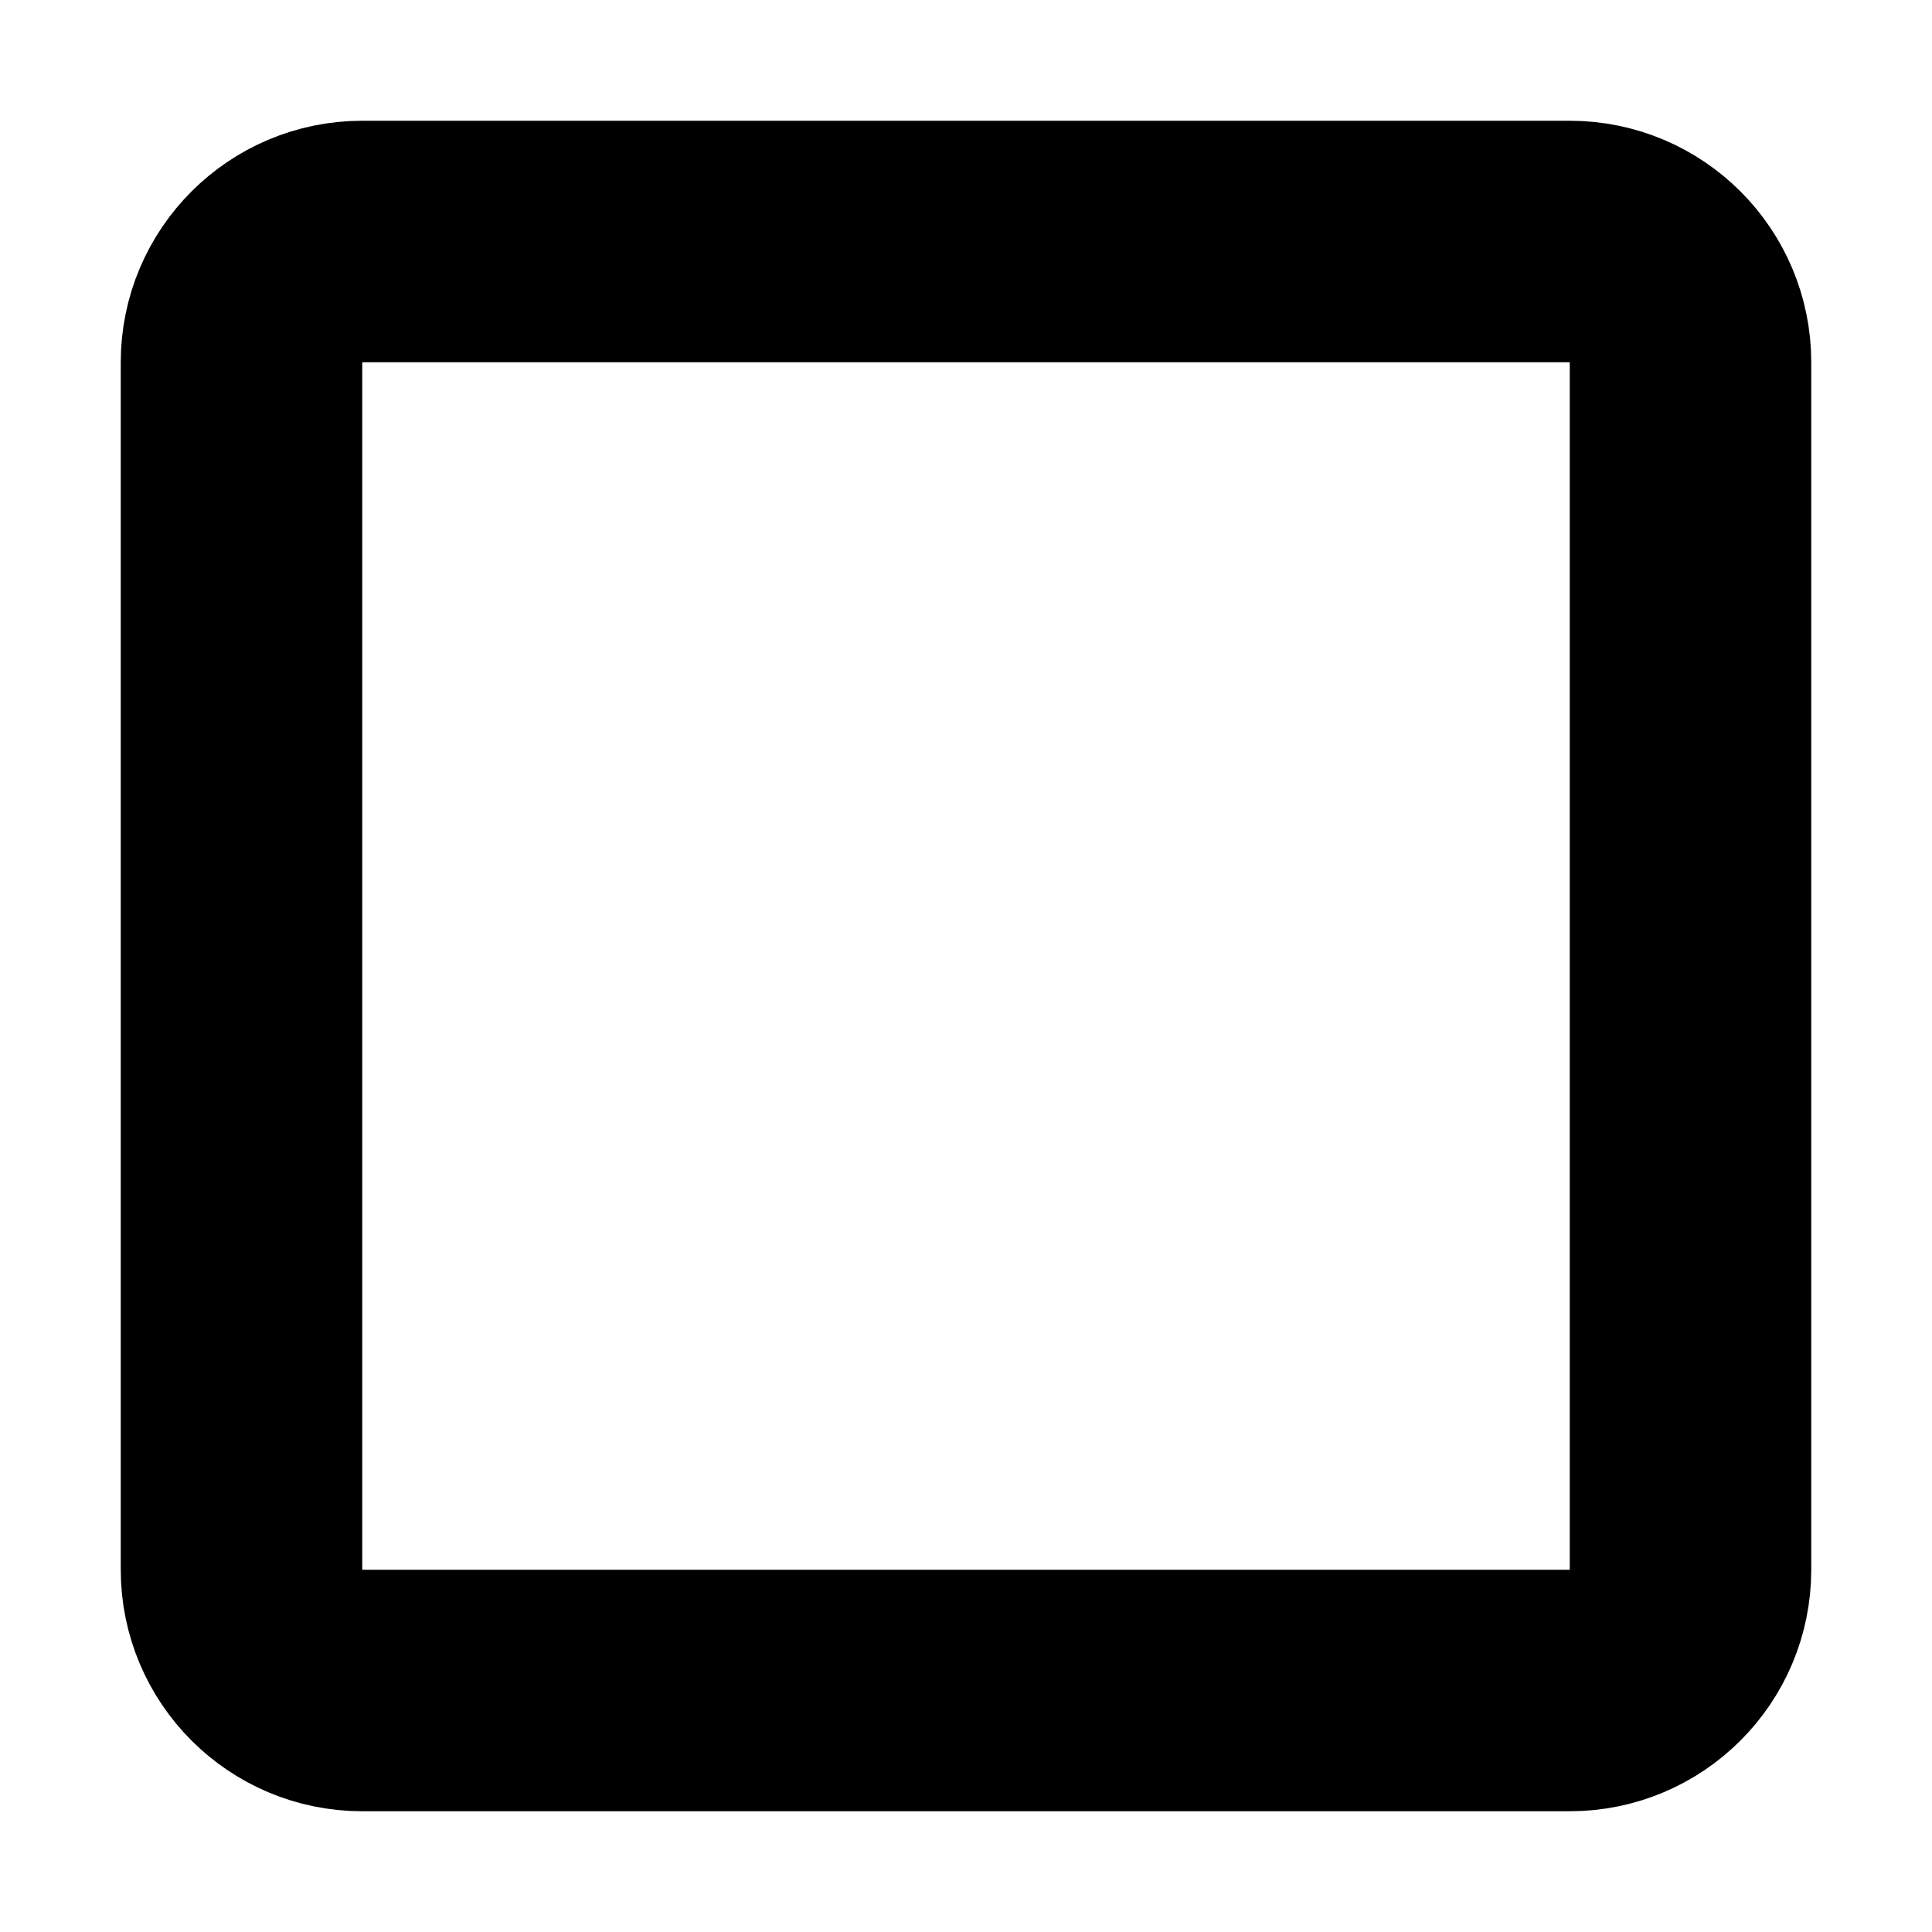
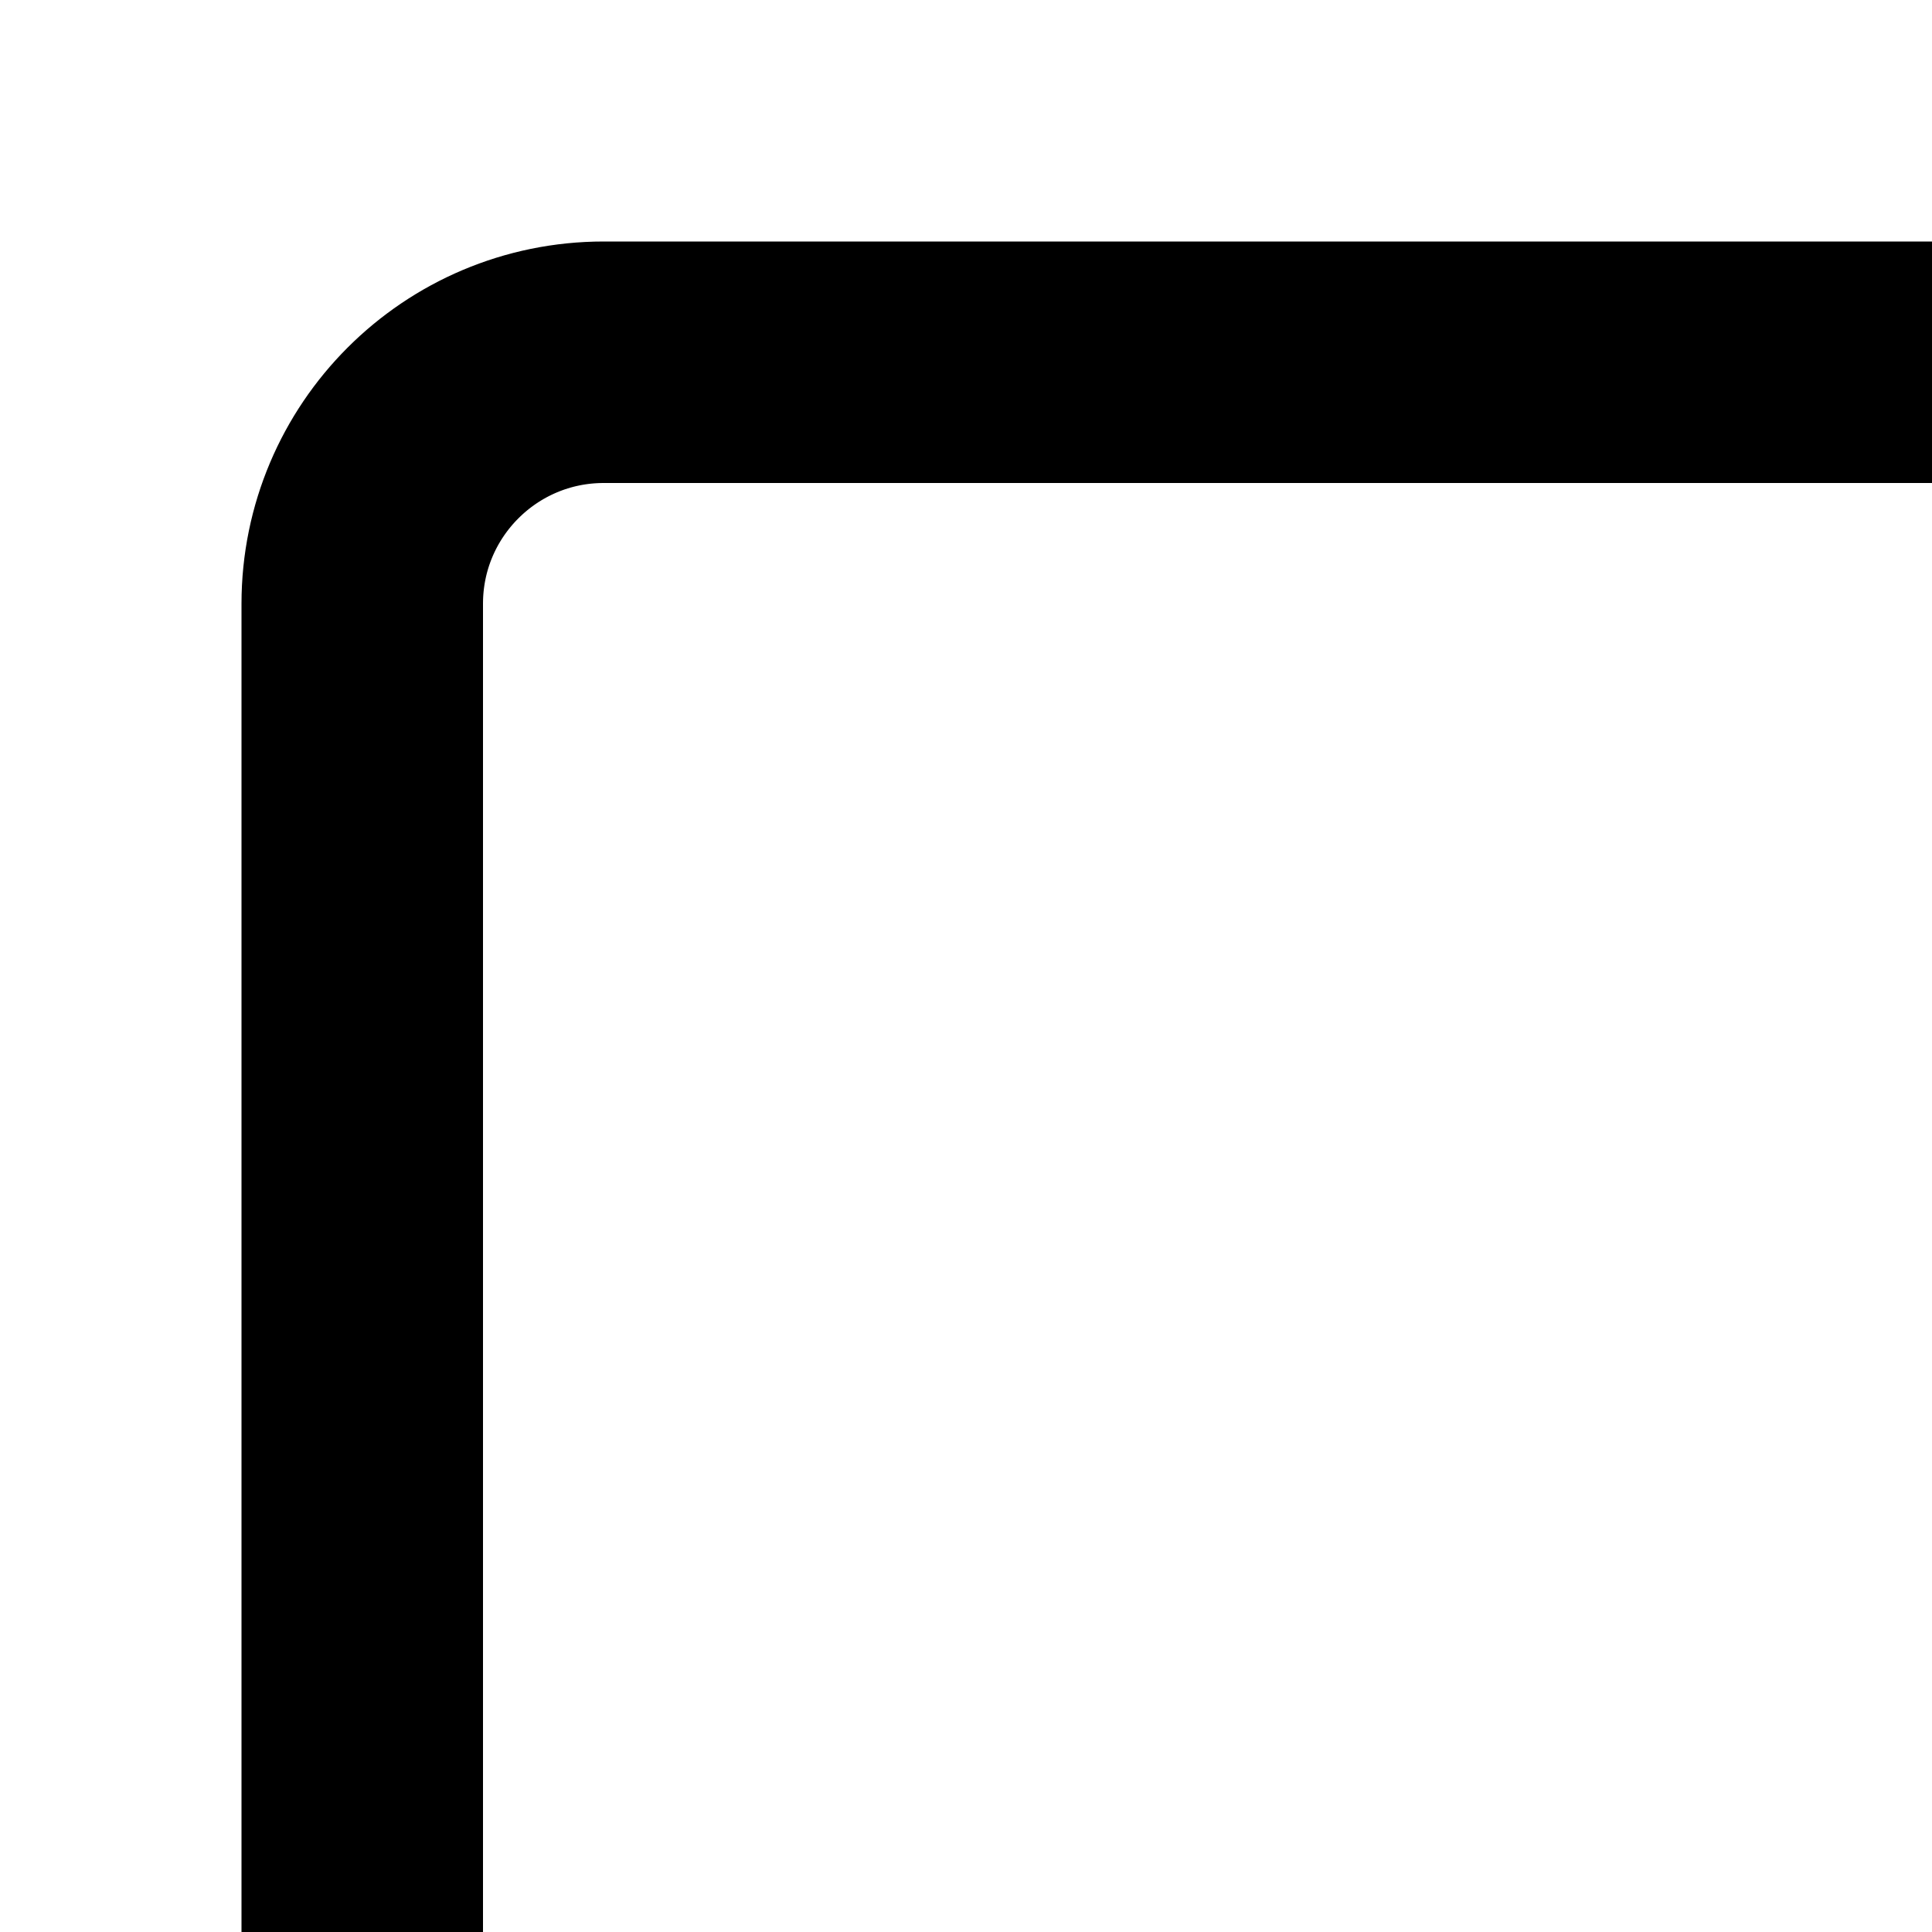
<svg xmlns="http://www.w3.org/2000/svg" viewBox="0 0 16 16">
-   <path d="M3 2 L13 2 A1 1 0 0 1 14 3 L14 13 A1 1 0 0 1 13 14 L3 14 A1 1 0 0 1 2 13 L2 3 A1 1 0 0 1 3 2 Z" fill="none" stroke="currentColor" stroke-width="2" stroke-linecap="round" stroke-linejoin="round" />
+   <path d="M5 3 L19 3 A2 2 0 0 1 21 5 L21 19 A2 2 0 0 1 19 21 L5 21 A2 2 0 0 1 3 19 L3 5 A2 2 0 0 1 5 3 Z" fill="none" stroke="currentColor" stroke-width="2" stroke-linecap="round" stroke-linejoin="round" />
</svg>
